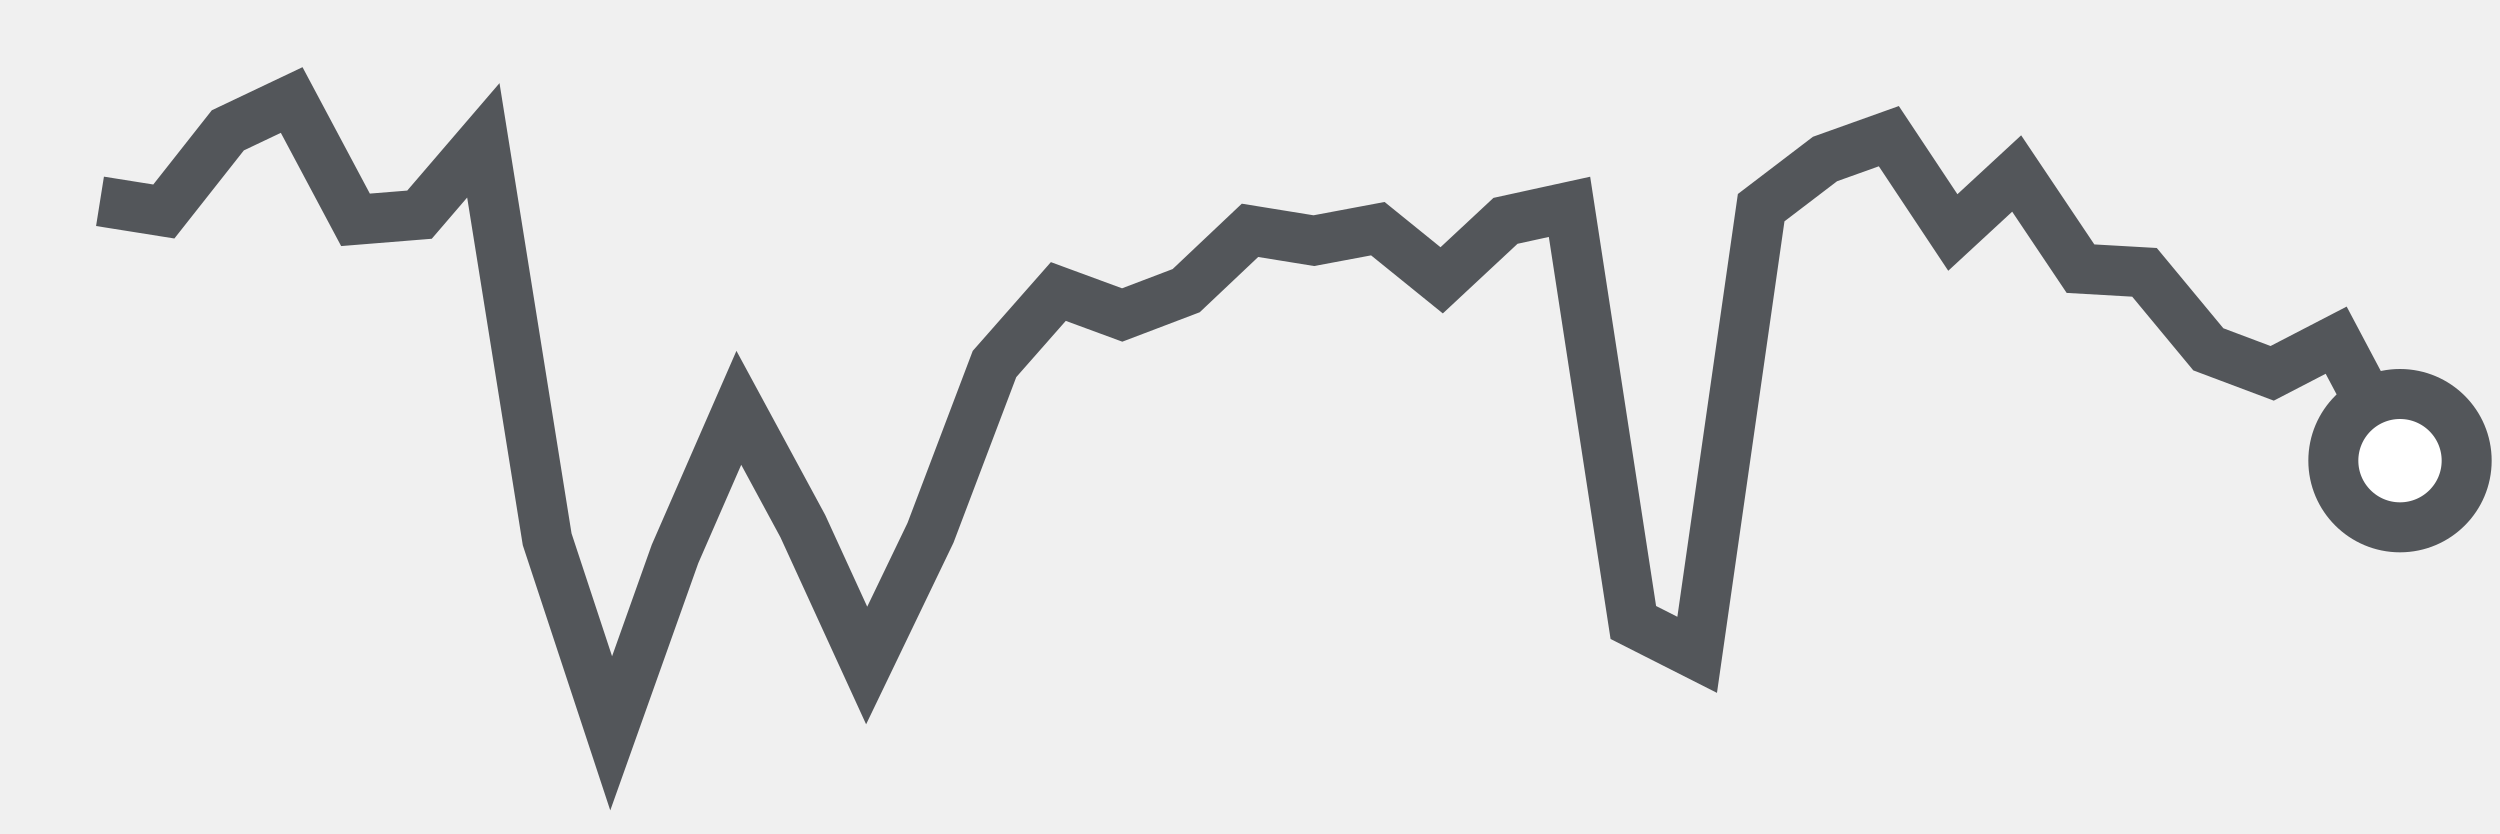
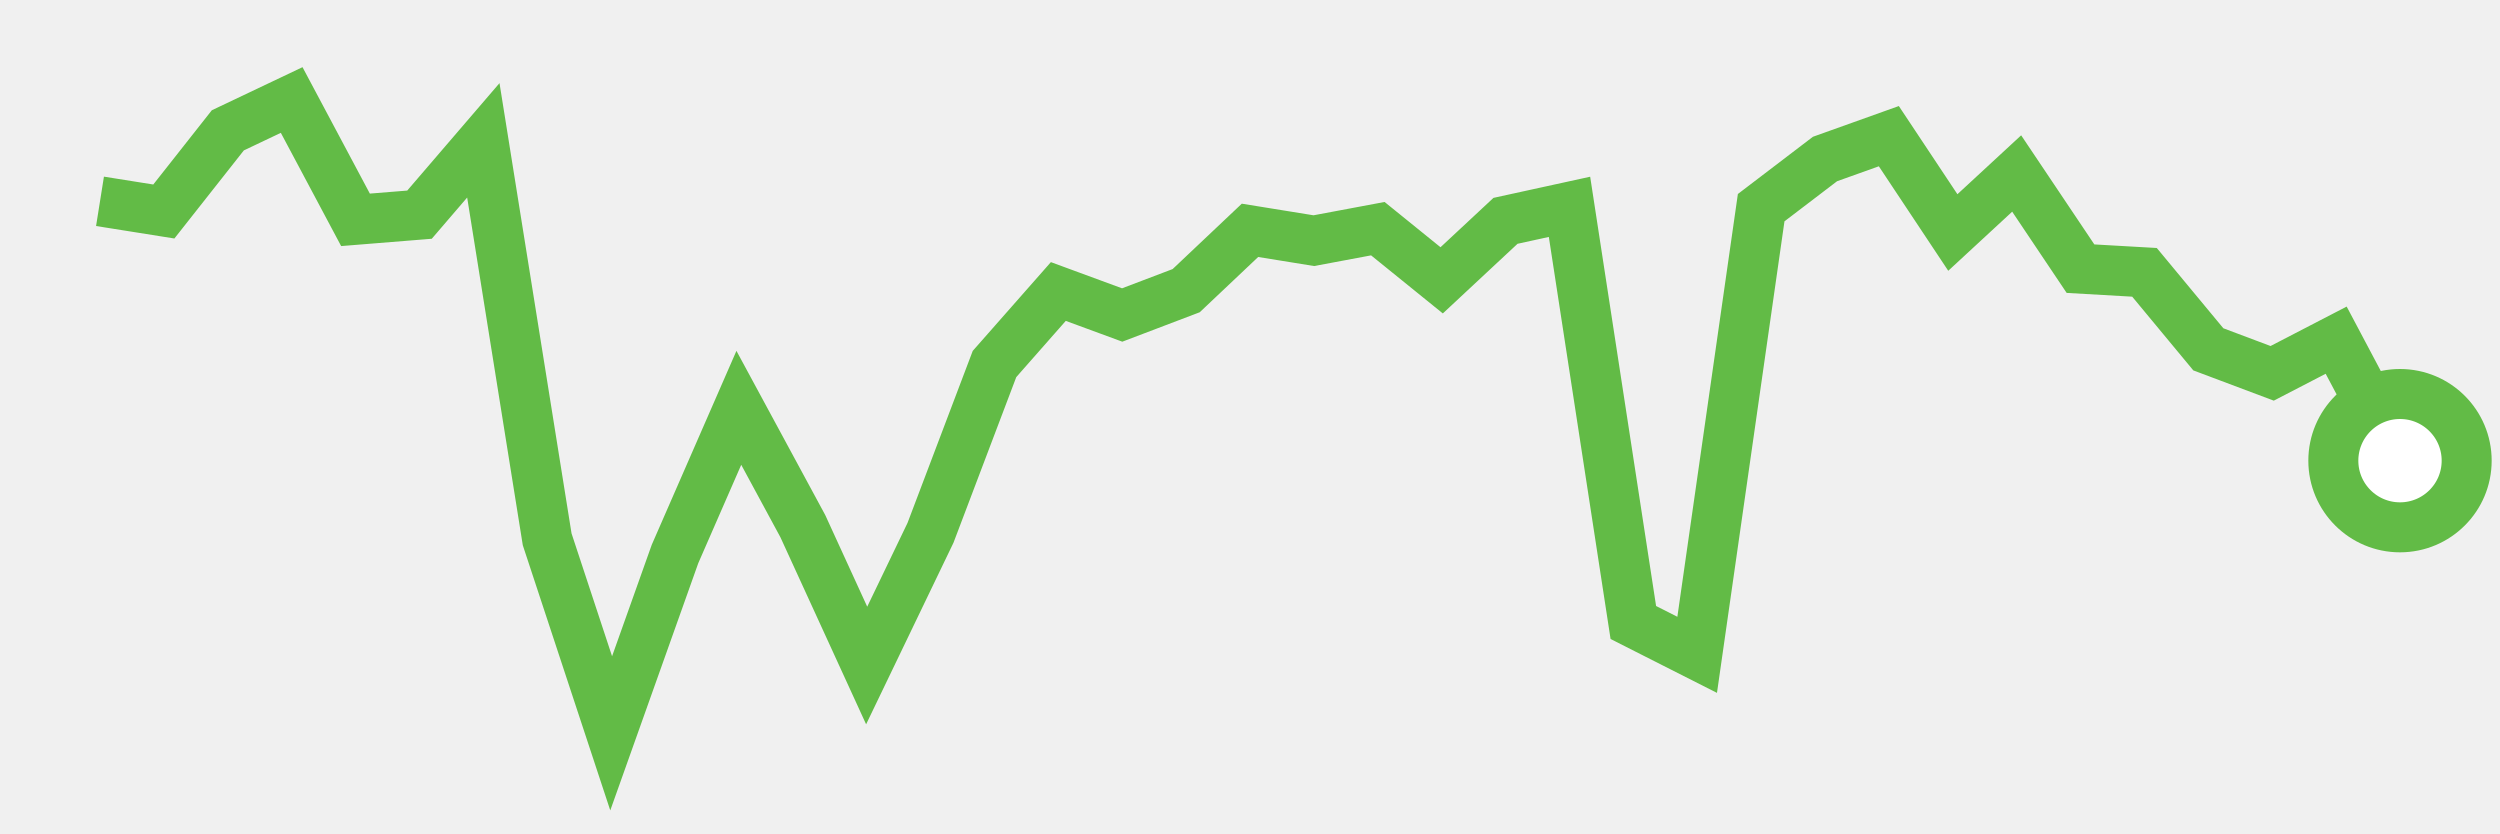
<svg xmlns="http://www.w3.org/2000/svg" height="50" width="150" version="1.1">
-   <polyline points="6,12.08 9.83,12.69 13.67,7.82 17.5,6 21.33,13.19 25.17,12.88 29,8.42 32.83,32.36 36.67,44 40.5,33.24 44.33,24.47 48.17,31.57 52,39.93 55.83,31.97 59.67,21.84 63.5,17.49 67.33,18.9 71.17,17.44 75,13.82 78.83,14.44 82.67,13.72 86.5,16.82 90.33,13.25 94.17,12.41 98,37.35 101.83,39.29 105.67,12.46 109.5,9.54 113.33,8.17 117.17,13.95 121,10.41 124.83,16.12 128.67,16.34 132.5,20.96 136.33,22.4 140.17,20.41 144,27.64" style="fill:none;stroke:#53565A;stroke-width:3" />
-   <circle cx="144" cy="27.64" r="4" fill="white" stroke="#53565A" stroke-width="3" />
+   <polyline points="6,12.08 9.83,12.69 13.67,7.82 17.5,6 21.33,13.19 25.17,12.88 29,8.42 32.83,32.36 36.67,44 40.5,33.24 44.33,24.47 48.17,31.57 52,39.93 55.83,31.97 59.67,21.84 63.5,17.49 67.33,18.9 71.17,17.44 75,13.82 78.83,14.44 82.67,13.72 86.5,16.82 90.33,13.25 94.17,12.41 98,37.35 101.83,39.29 105.67,12.46 109.5,9.54 113.33,8.17 117.17,13.95 121,10.41 124.83,16.12 128.67,16.34 132.5,20.96 136.33,22.4 140.17,20.41 144,27.64" style="fill:none;stroke:#62BB46;stroke-width:3" />
+   <circle cx="144" cy="27.64" r="4" fill="white" stroke="#62BB46" stroke-width="3" />
</svg>
